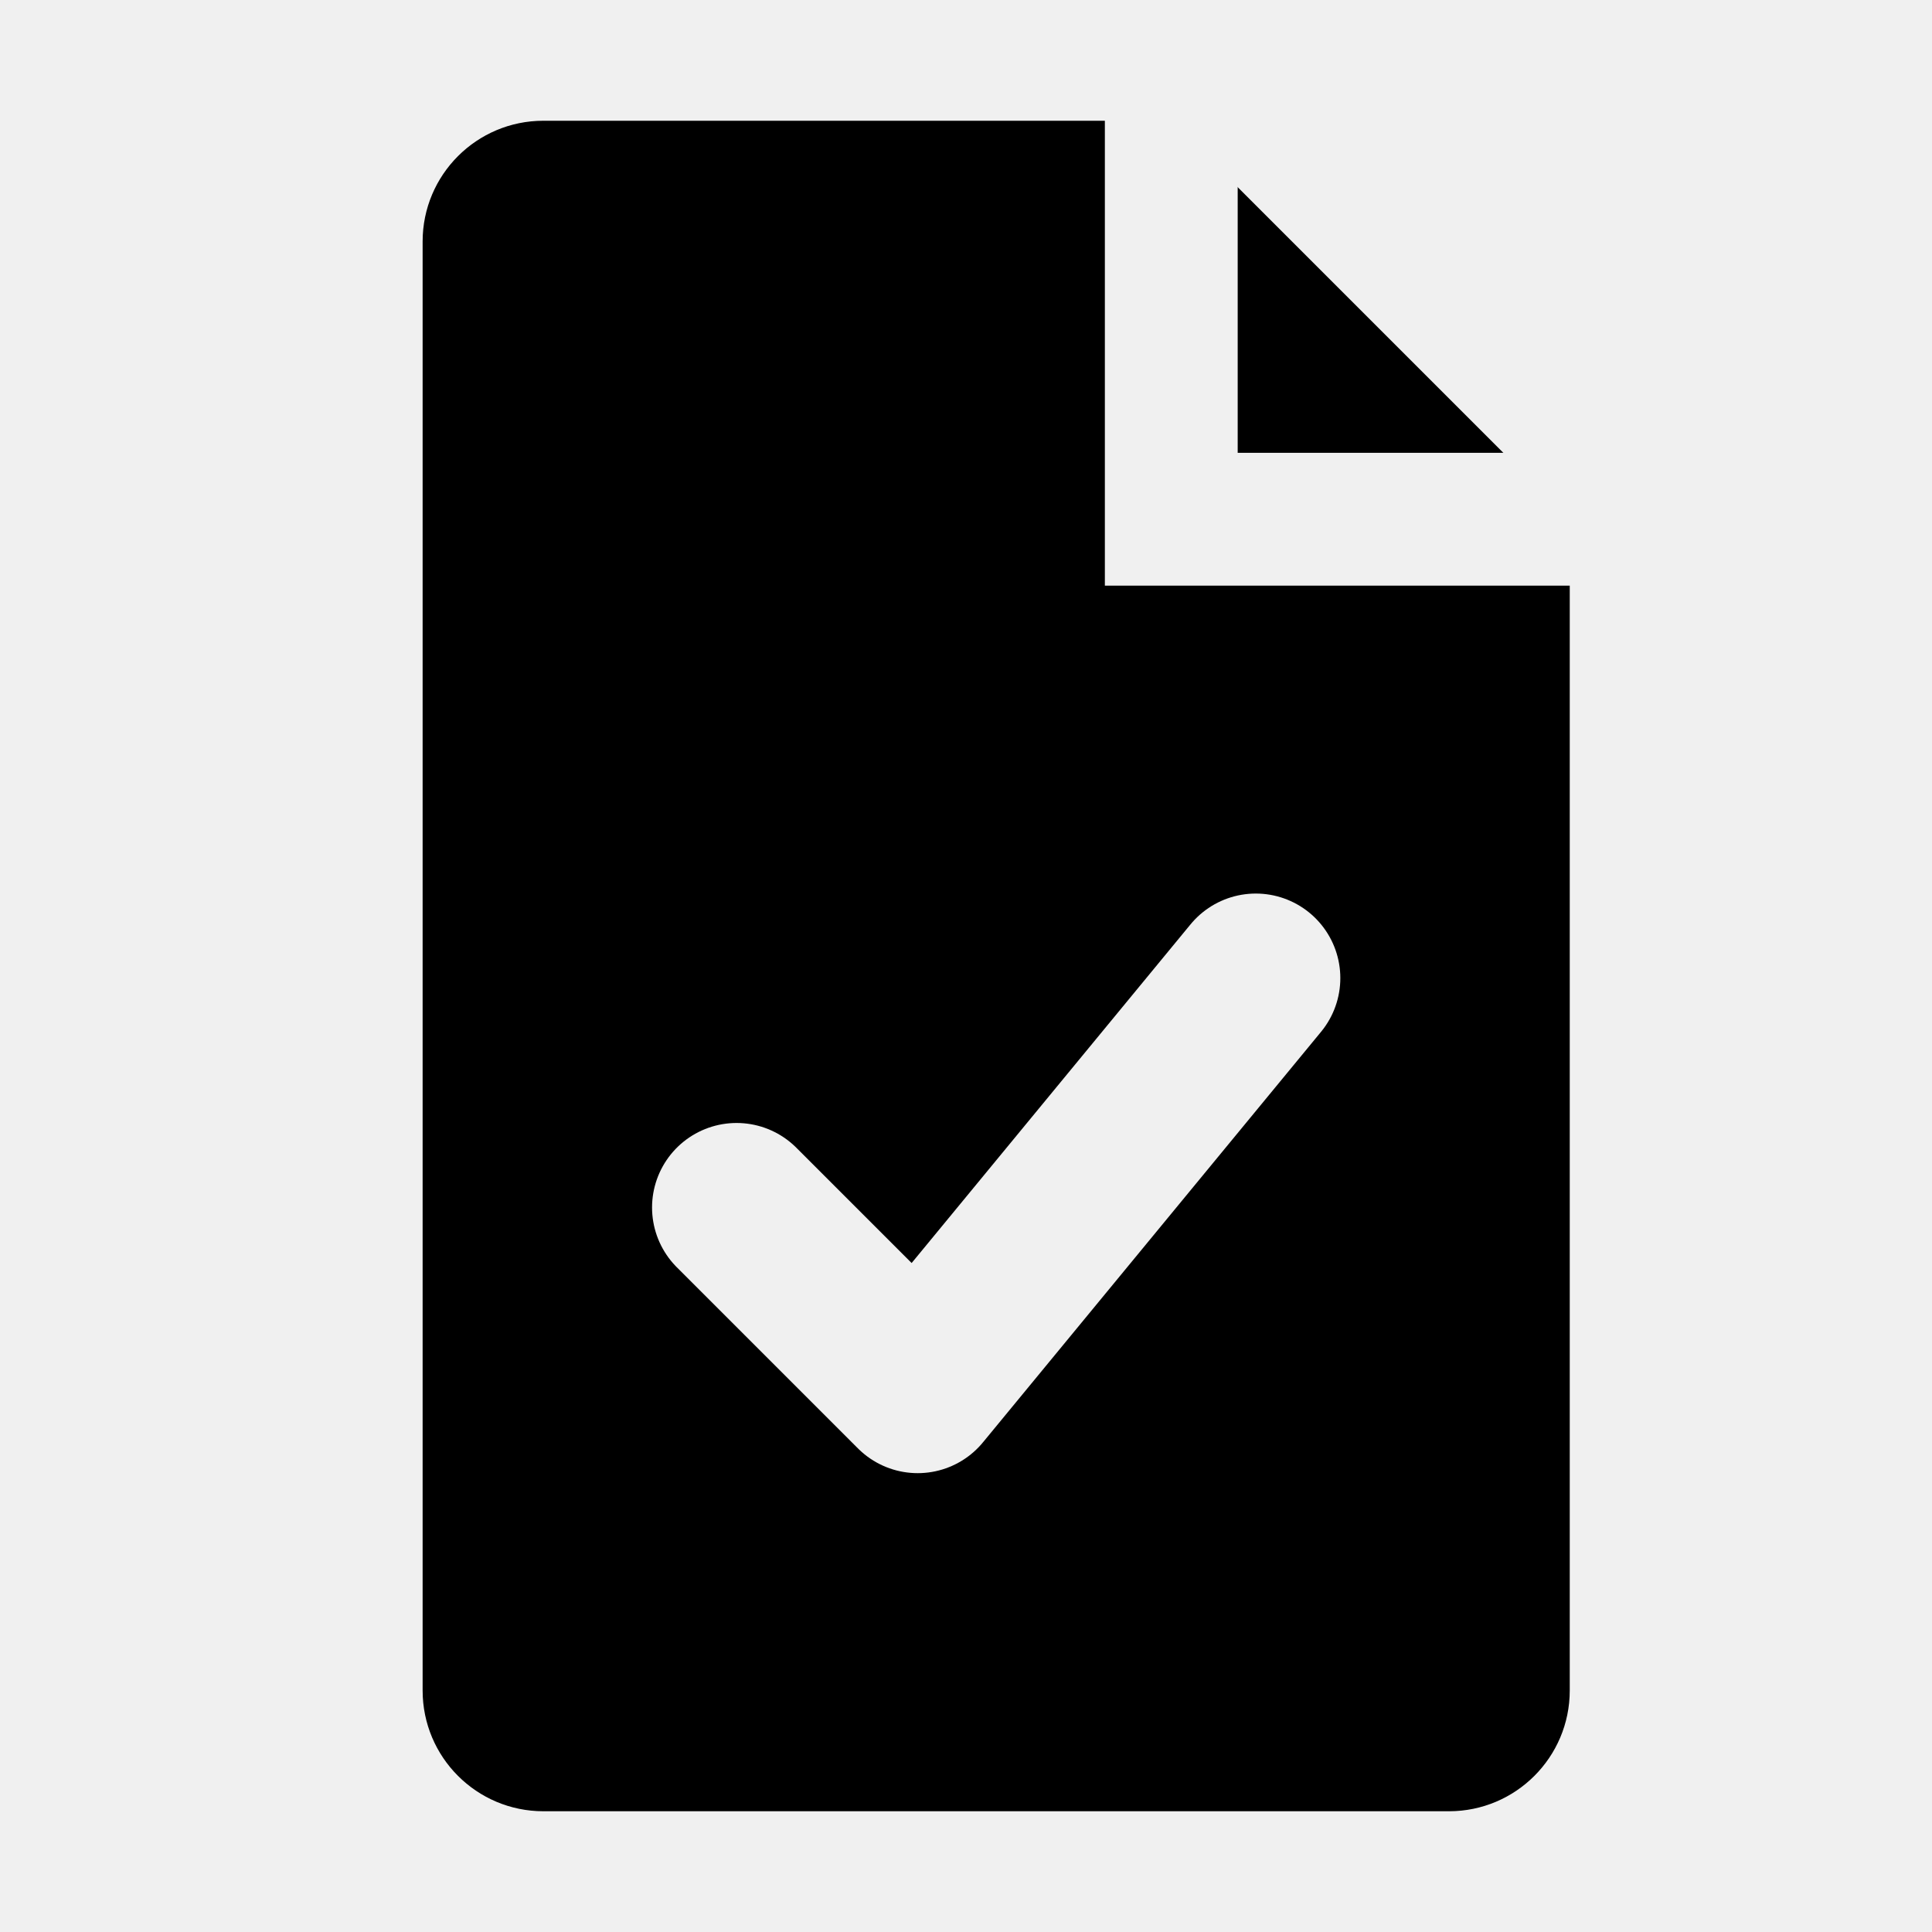
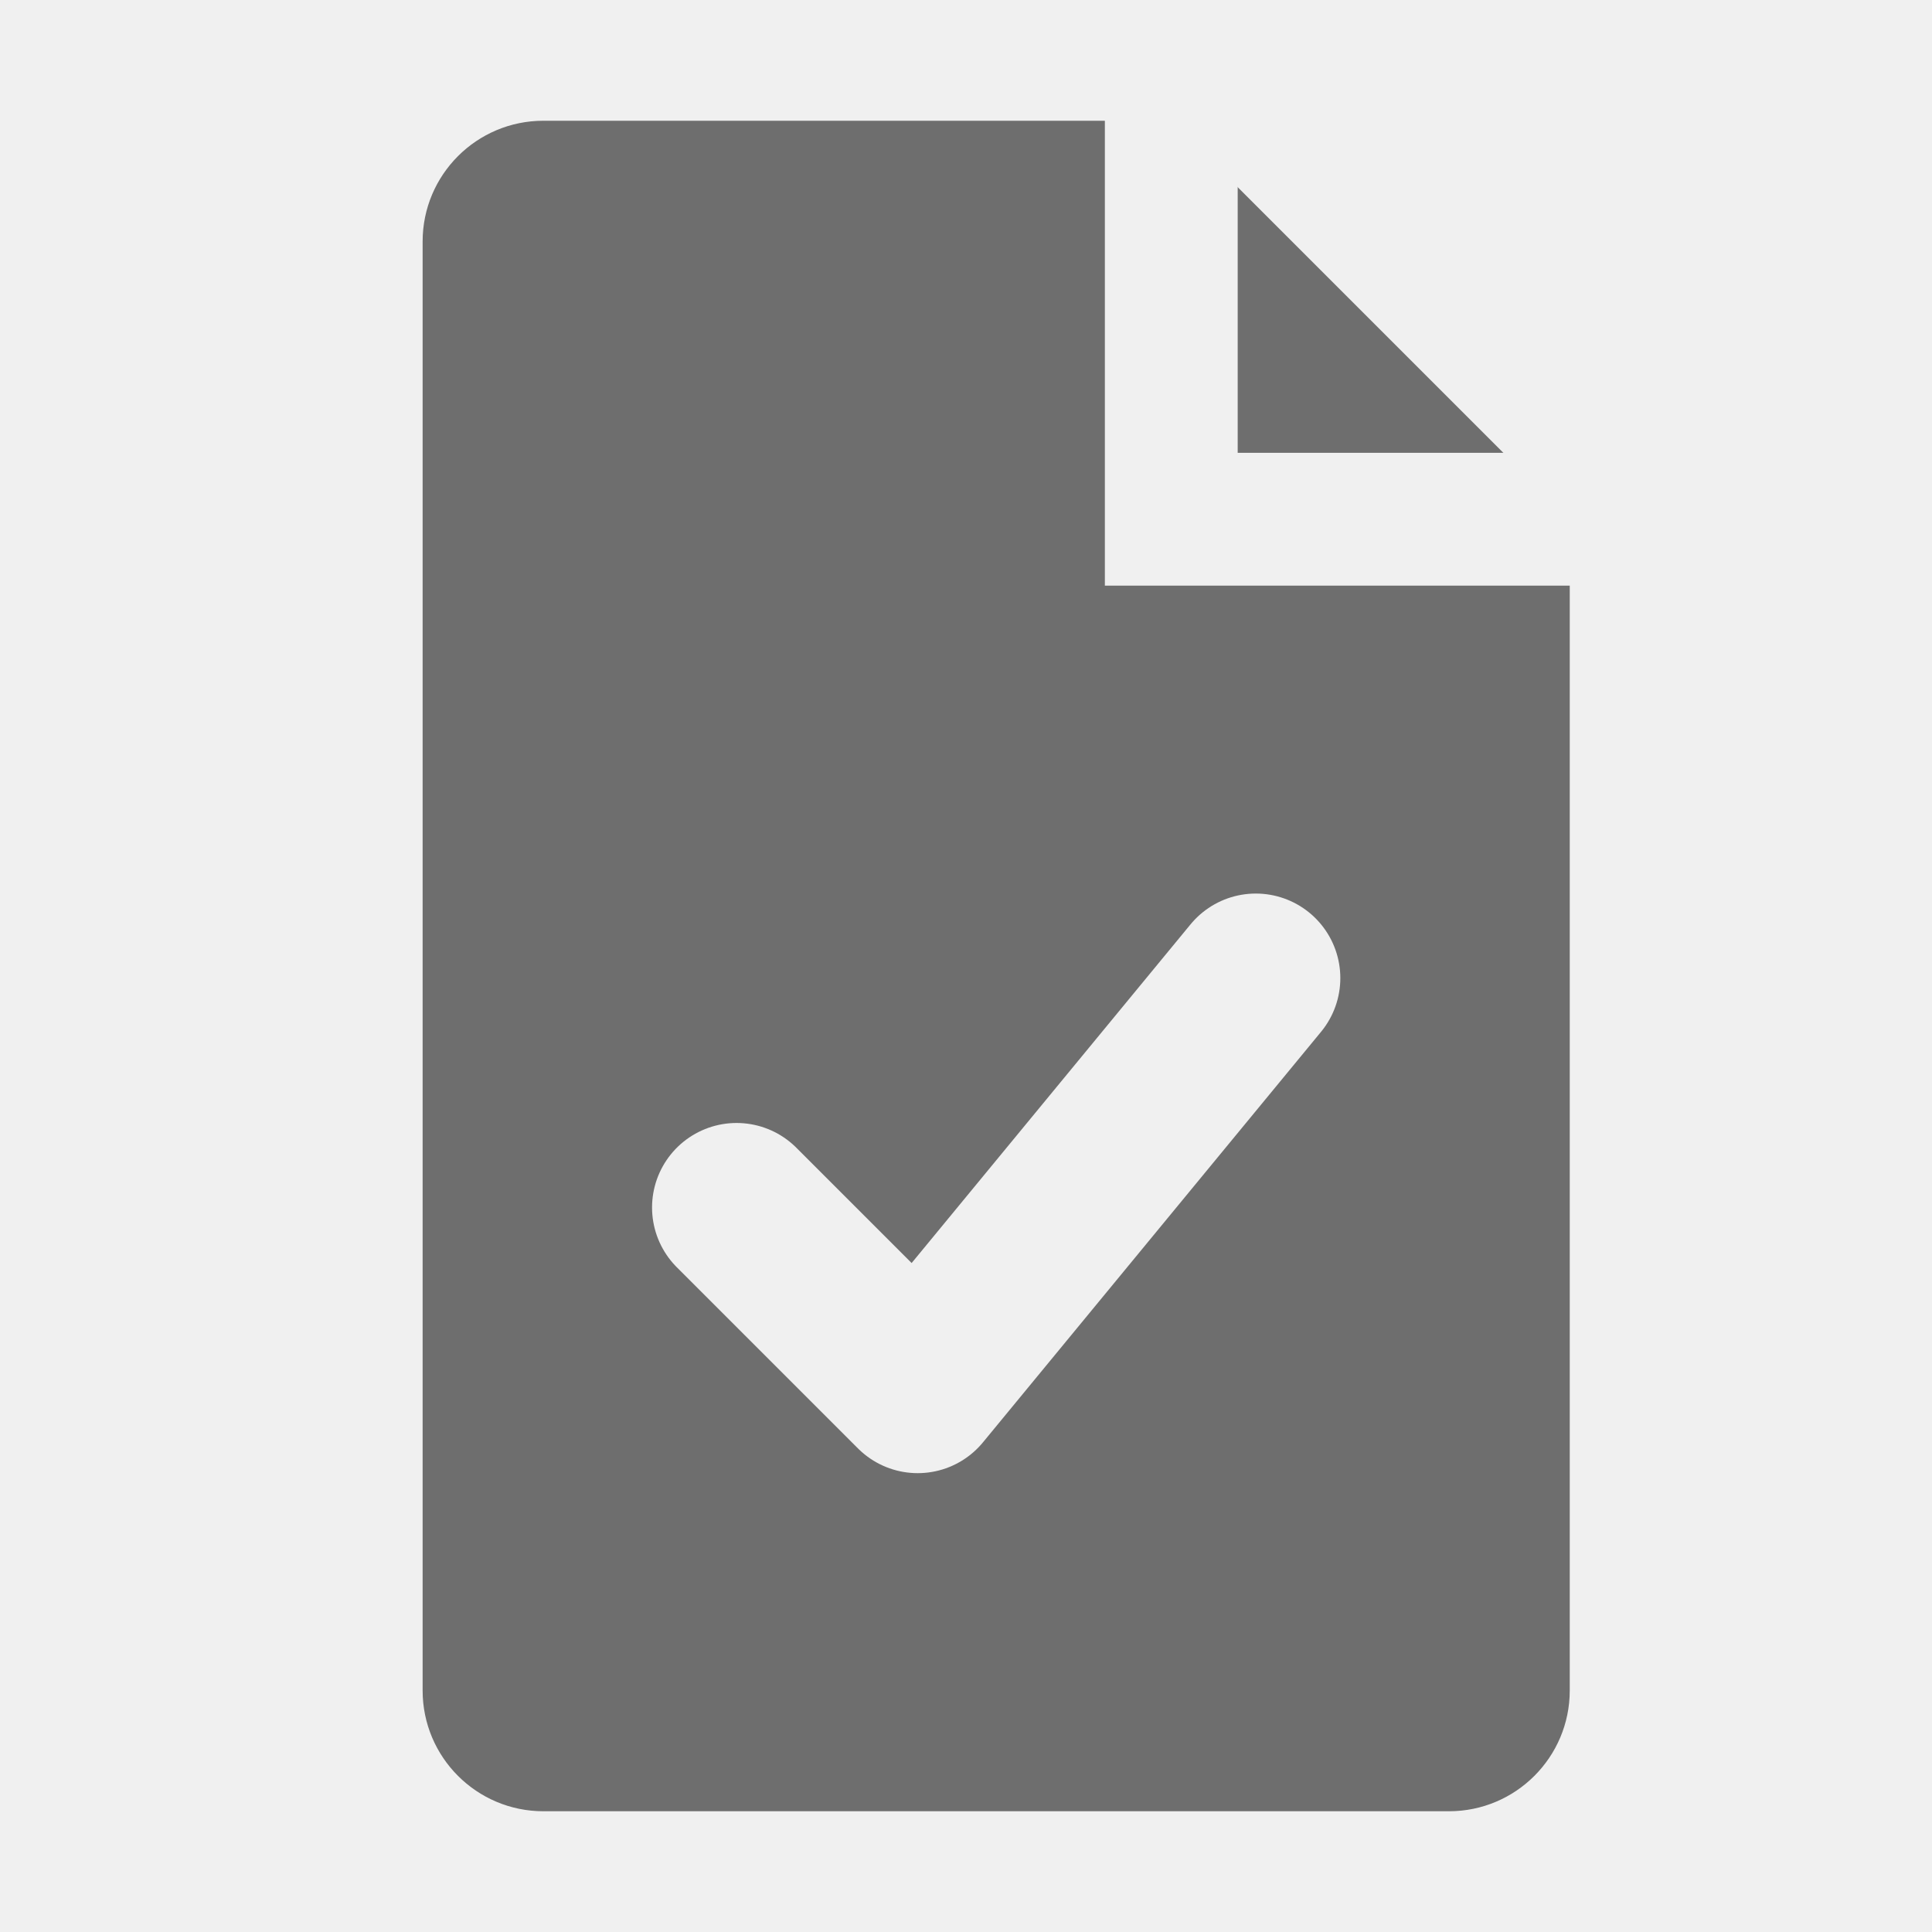
<svg xmlns="http://www.w3.org/2000/svg" width="16" height="16" viewBox="0 0 16 16" fill="none">
  <mask id="cut" maskUnits="userSpaceOnUse" x="0" y="0" width="16" height="16">
    <rect width="16" height="16" fill="#fff" />
    <path d="M9.7 .8v3.5h3.6" stroke="#000" stroke-width="1.1" fill="none" />
    <path d="M6.1 10l1.5 1.5 2.8-3.4" stroke="#000" stroke-width="1.4" fill="none" stroke-linecap="round" stroke-linejoin="round" />
  </mask>
-   <path mask="url(#cut)" fill="currentColor" d="M4.5 1h5.2l3.3 3.3V14a1 1 0 0 1-1 1H4.5a1 1 0 0 1-1-1V2a1 1 0 0 1 1-1z" />
+   <path mask="url(#cut)" fill="#6e6e6e" d="M4.5 1h5.2l3.3 3.3V14a1 1 0 0 1-1 1H4.5a1 1 0 0 1-1-1V2a1 1 0 0 1 1-1z" />
</svg>
